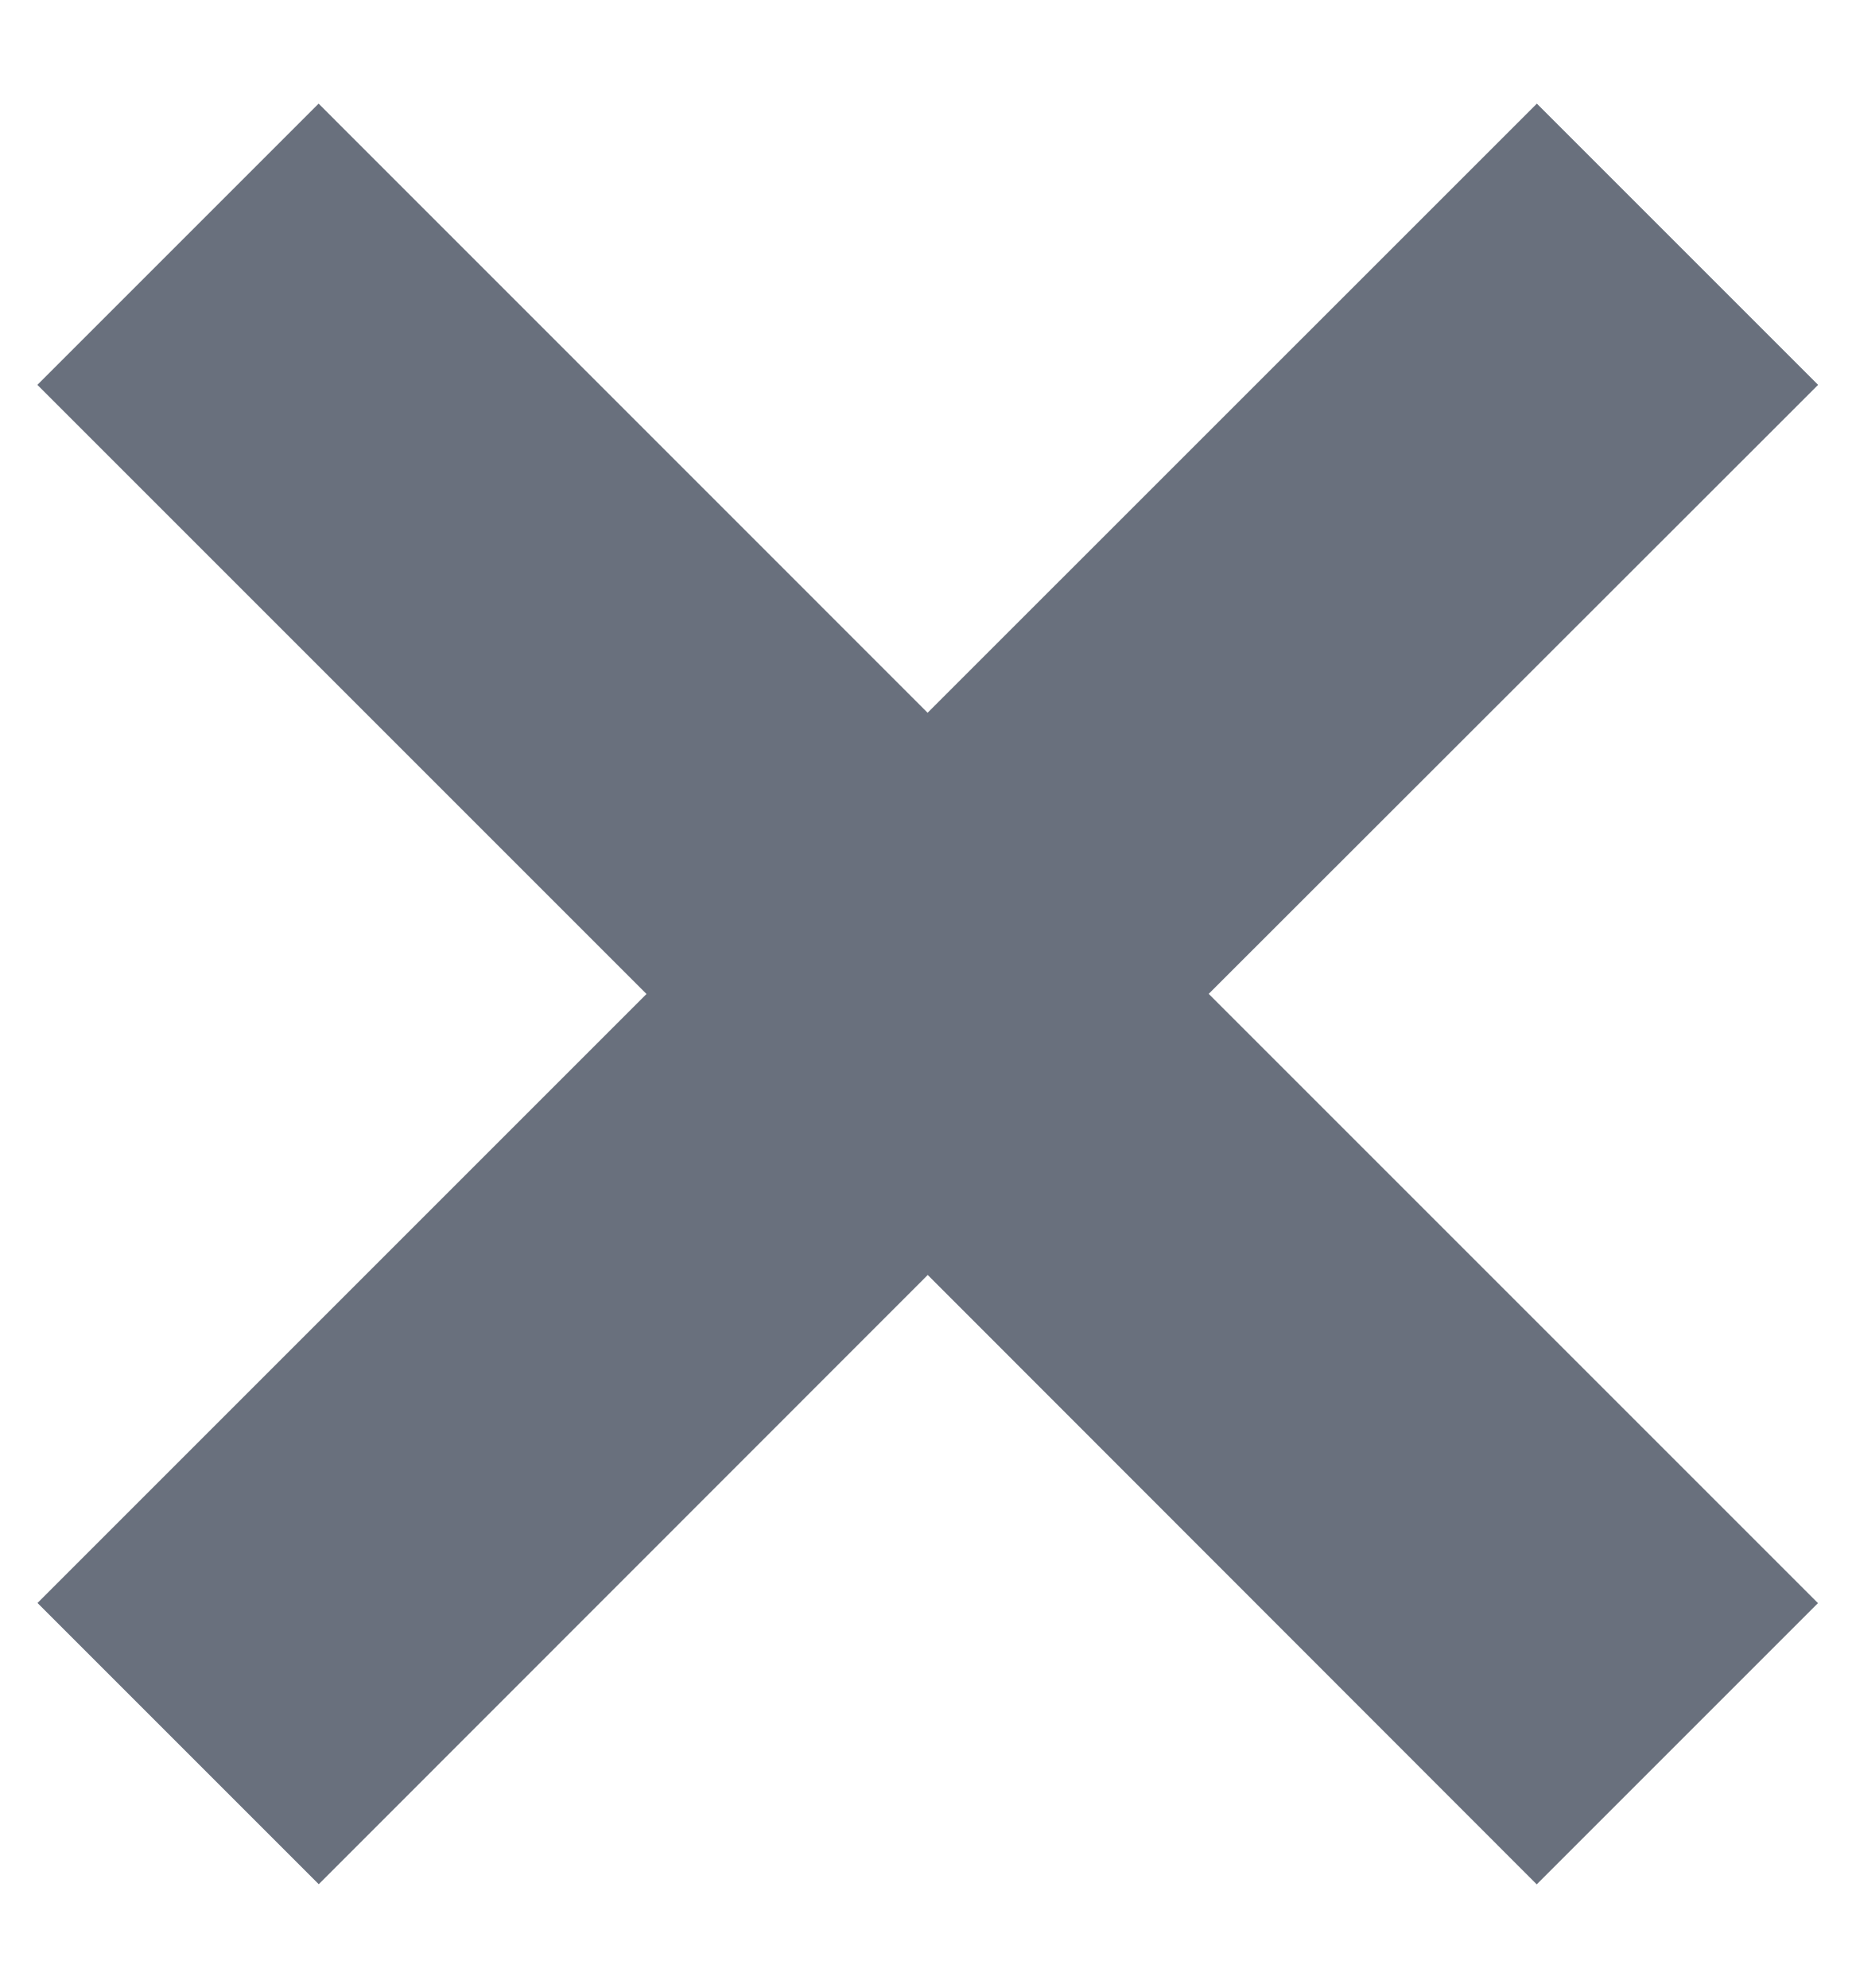
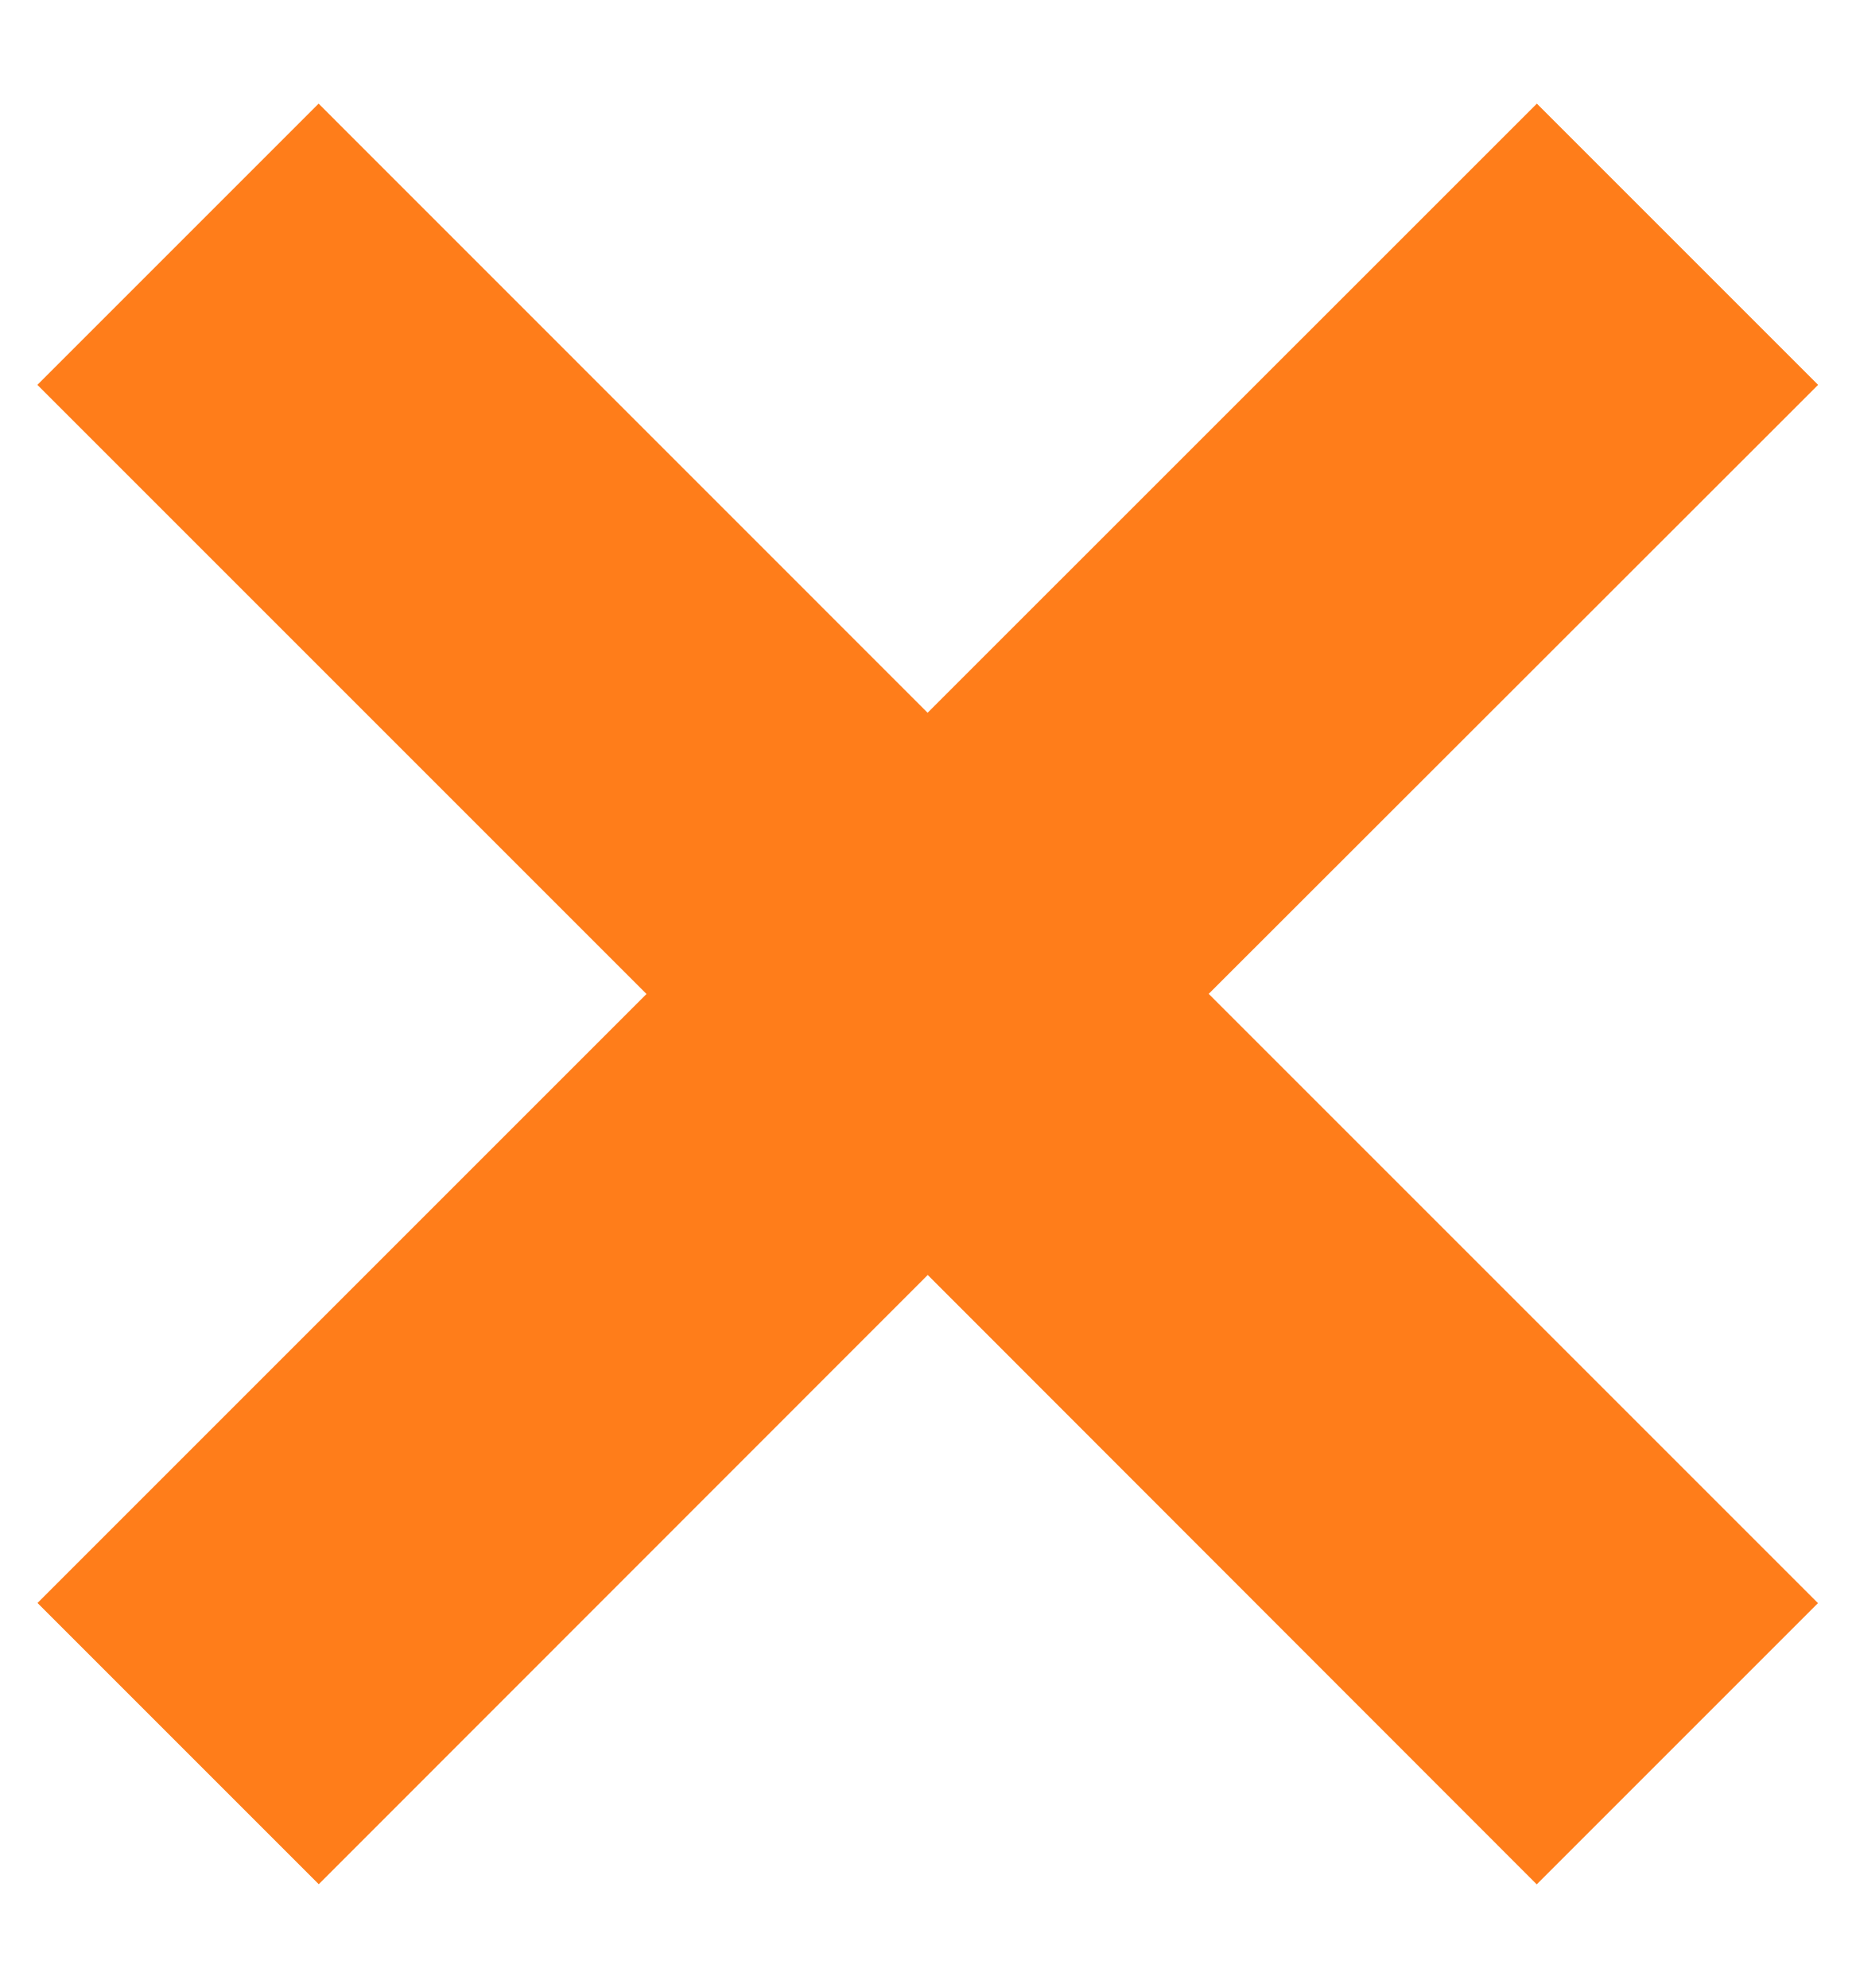
<svg xmlns="http://www.w3.org/2000/svg" width="14" height="15">
-   <path d="m11.596.782 2.122 2.122L9.12 7.499l4.597 4.597-2.122 2.122L7 9.62l-4.595 4.597-2.122-2.122L4.878 7.5.282 2.904 2.404.782l4.595 4.596L11.596.782Z" fill="#69707D" fill-rule="evenodd" />
+   <path d="m11.596.782 2.122 2.122L9.12 7.499l4.597 4.597-2.122 2.122L7 9.62l-4.595 4.597-2.122-2.122L4.878 7.5.282 2.904 2.404.782l4.595 4.596L11.596.782Z" fill="#ff7d1a" fill-rule="evenodd" />
</svg>
